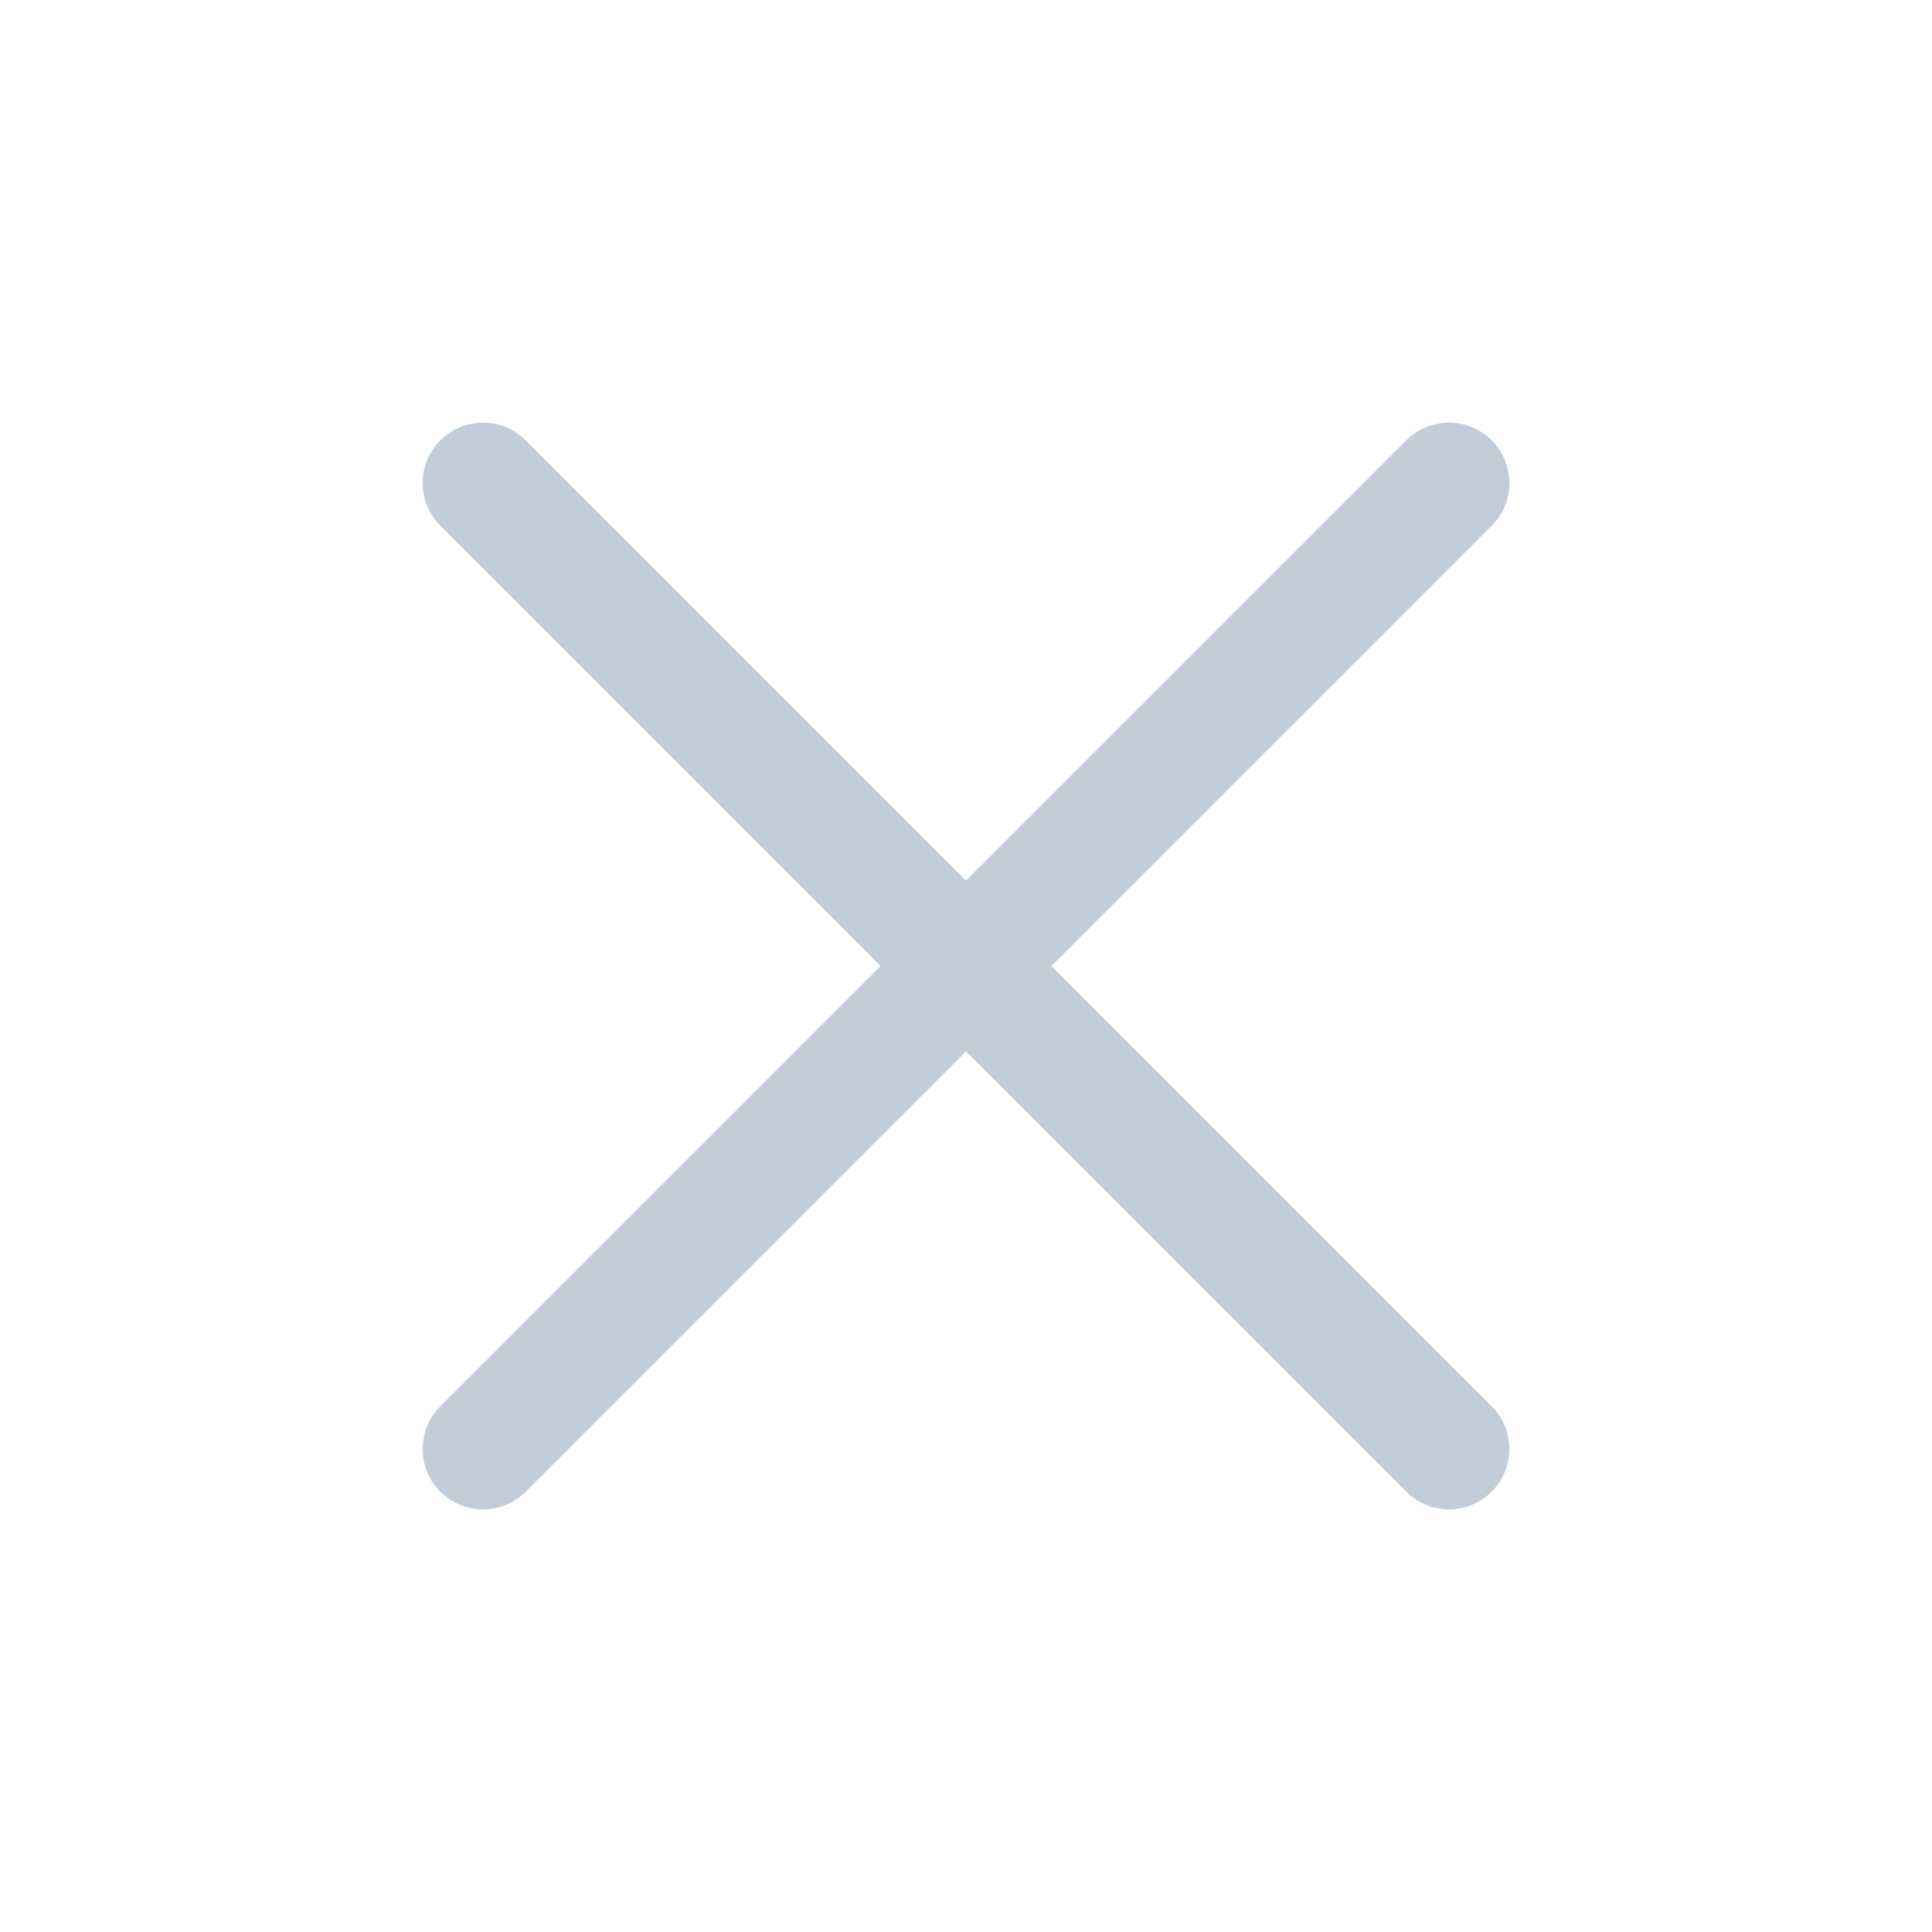
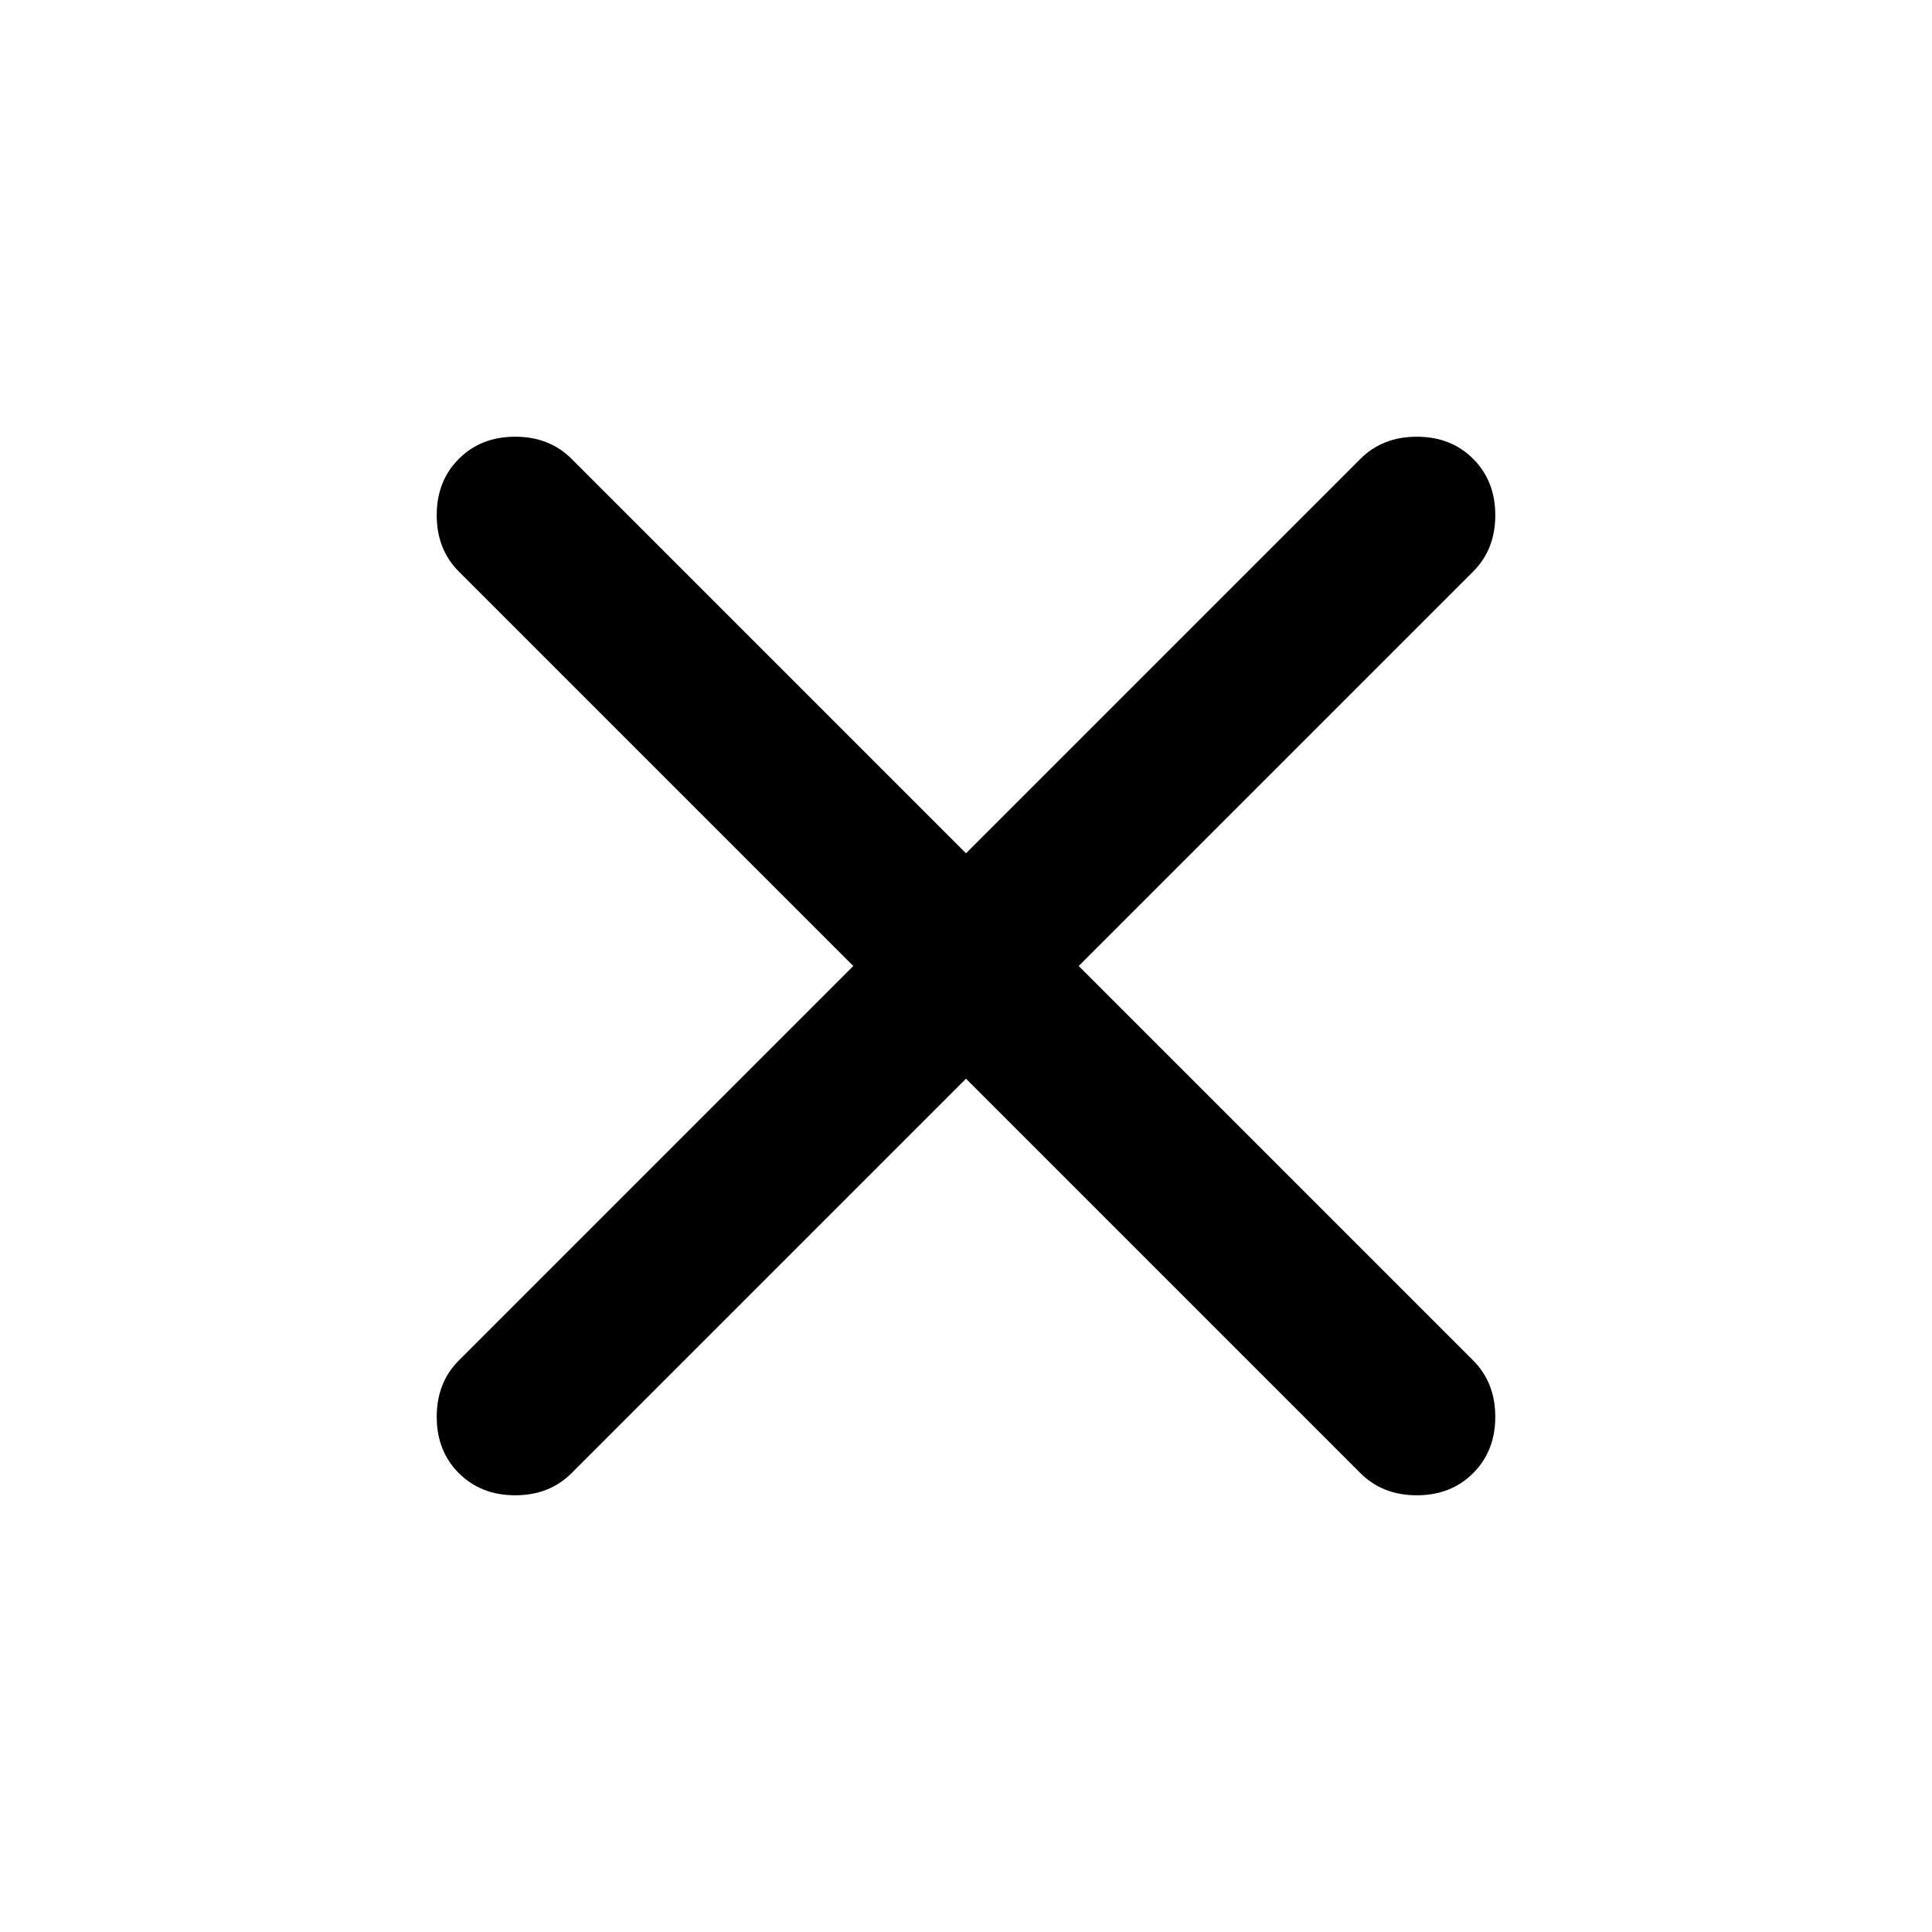
- <svg xmlns="http://www.w3.org/2000/svg" width="24" height="24" viewBox="0 0 24 24" fill="none" stroke="#c3ccd9" stroke-width="1.5" stroke-linecap="round" stroke-linejoin="round">
-   <path d="M6 6l12 12M18 6 6 18" />
+ <svg xmlns="http://www.w3.org/2000/svg" height="24" viewBox="0 -960 960 960" width="24">
+   <path fill="context-fill #f5f5f7" d="M480-424 284-228q-11 11-28 11t-28-11q-11-11-11-28t11-28l196-196-196-196q-11-11-11-28t11-28q11-11 28-11t28 11l196 196 196-196q11-11 28-11t28 11q11 11 11 28t-11 28L536-480l196 196q11 11 11 28t-11 28q-11 11-28 11t-28-11L480-424Z" />
</svg>
